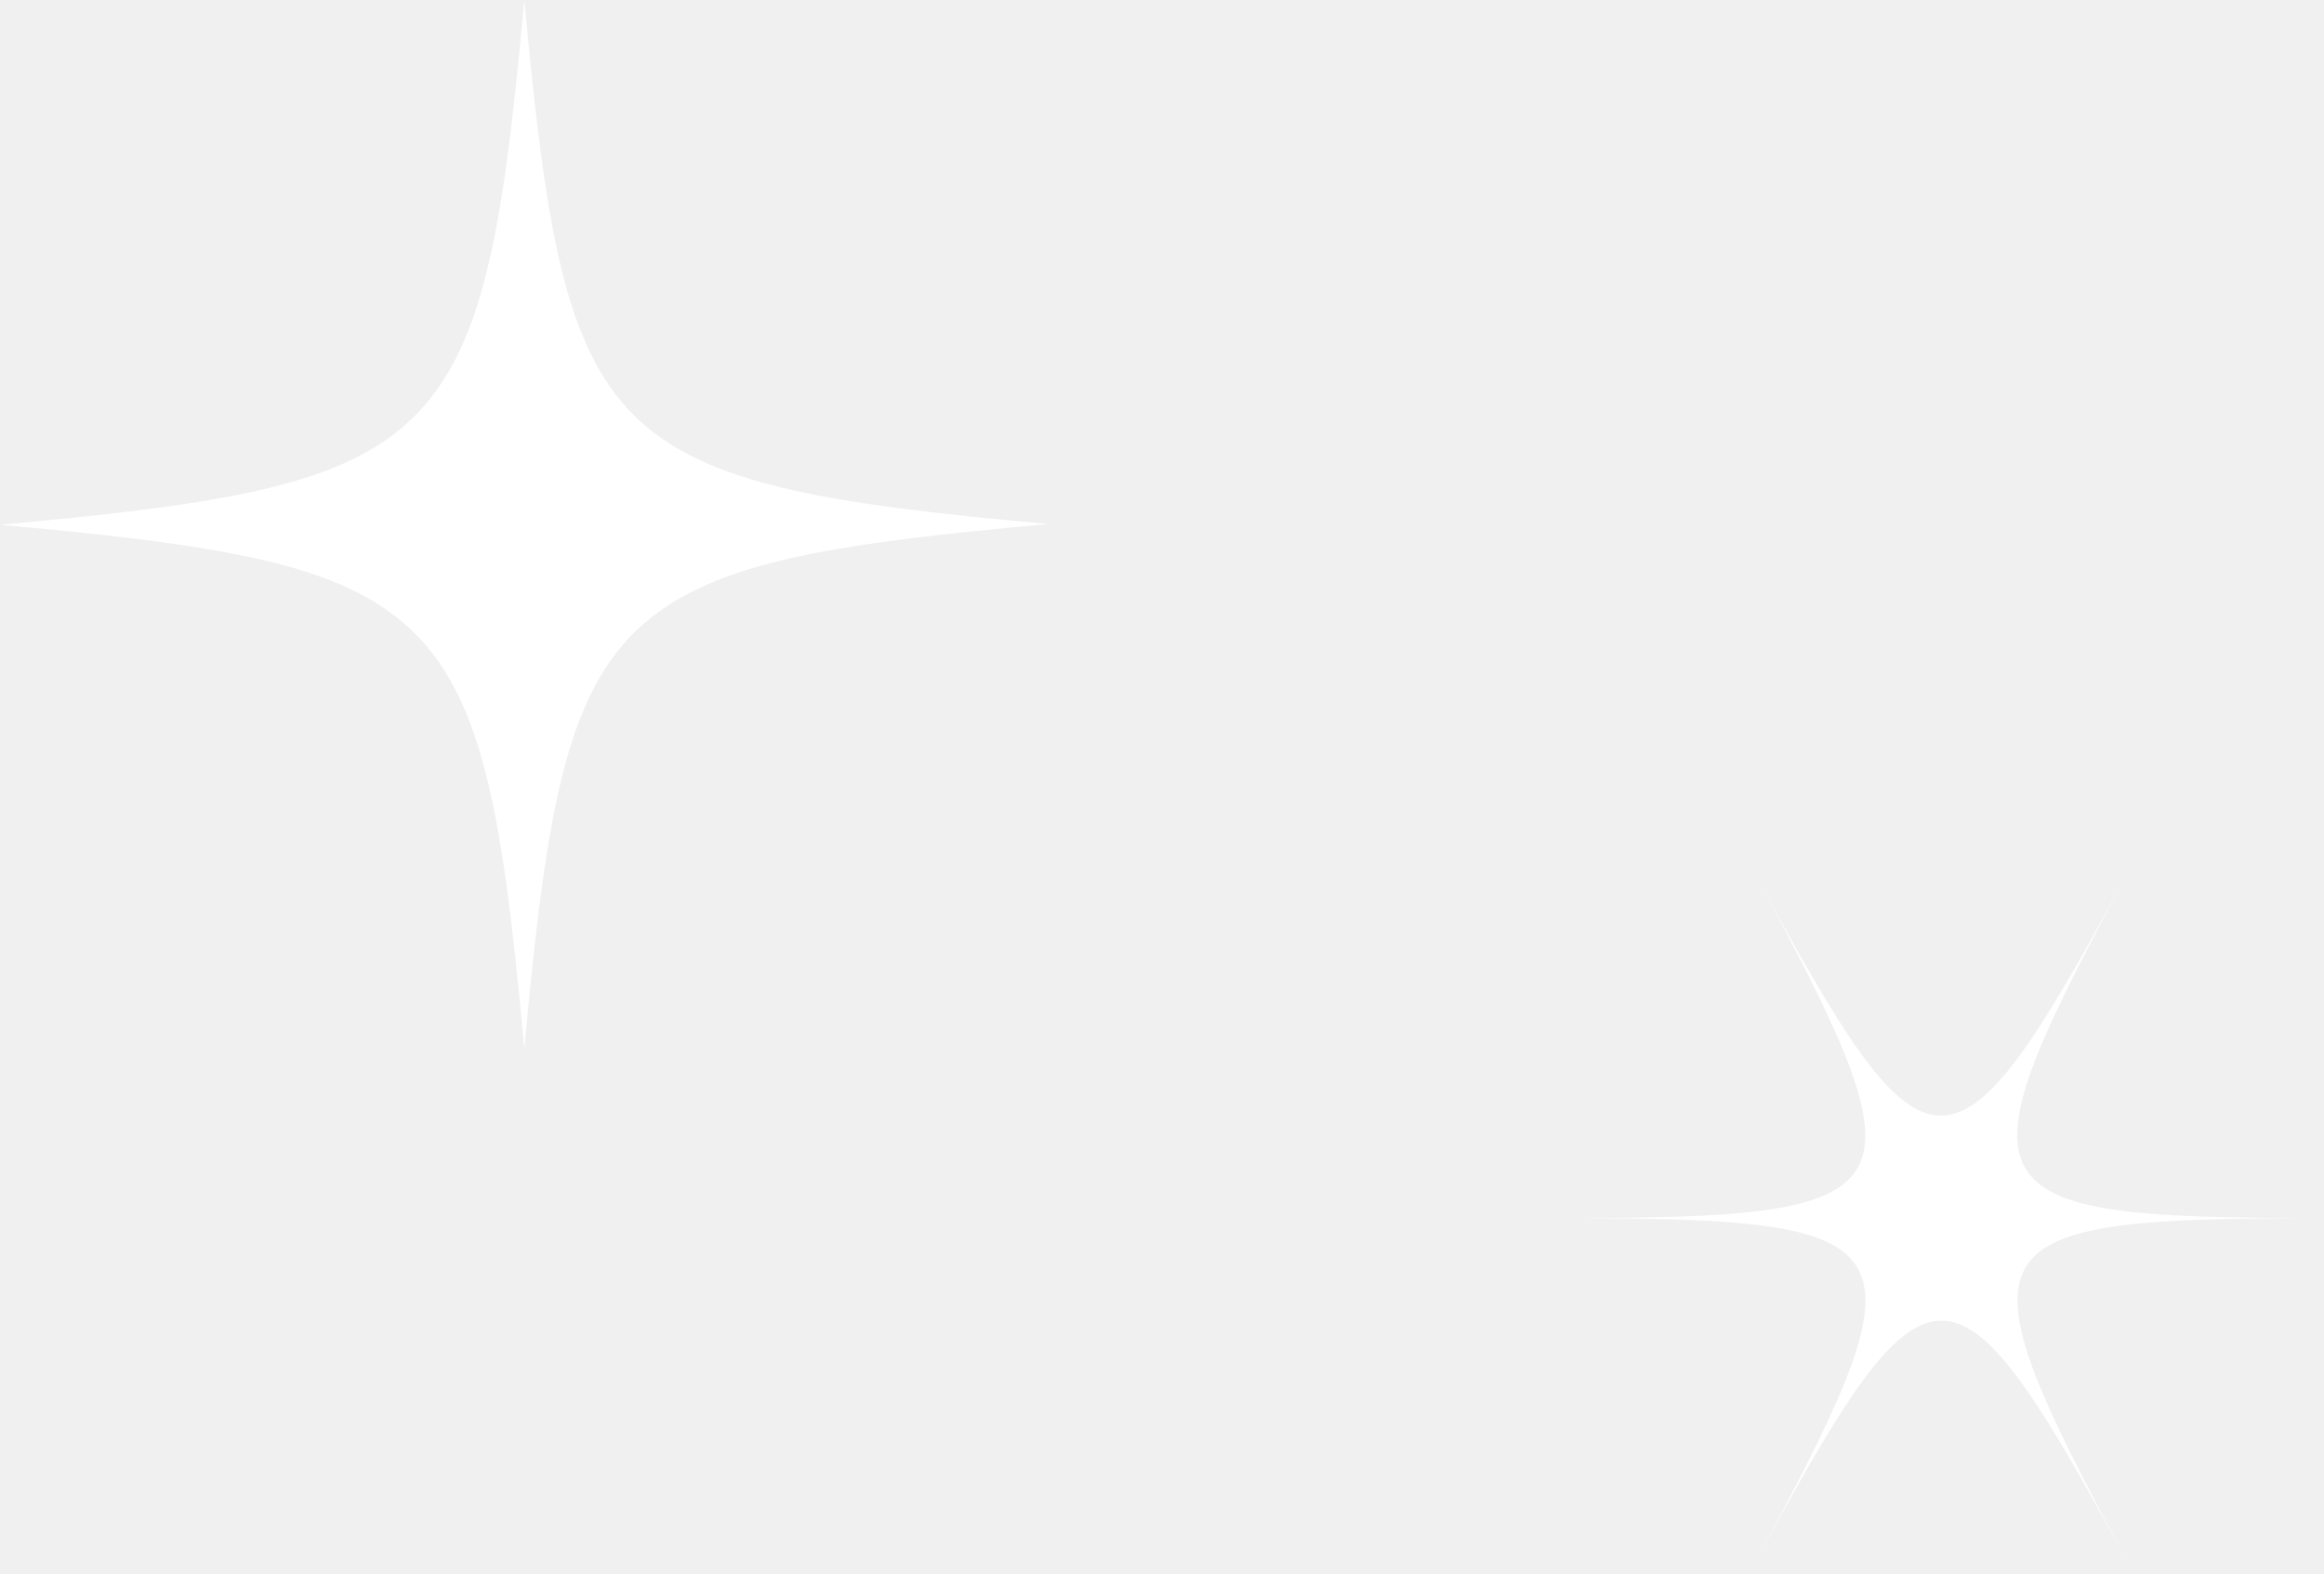
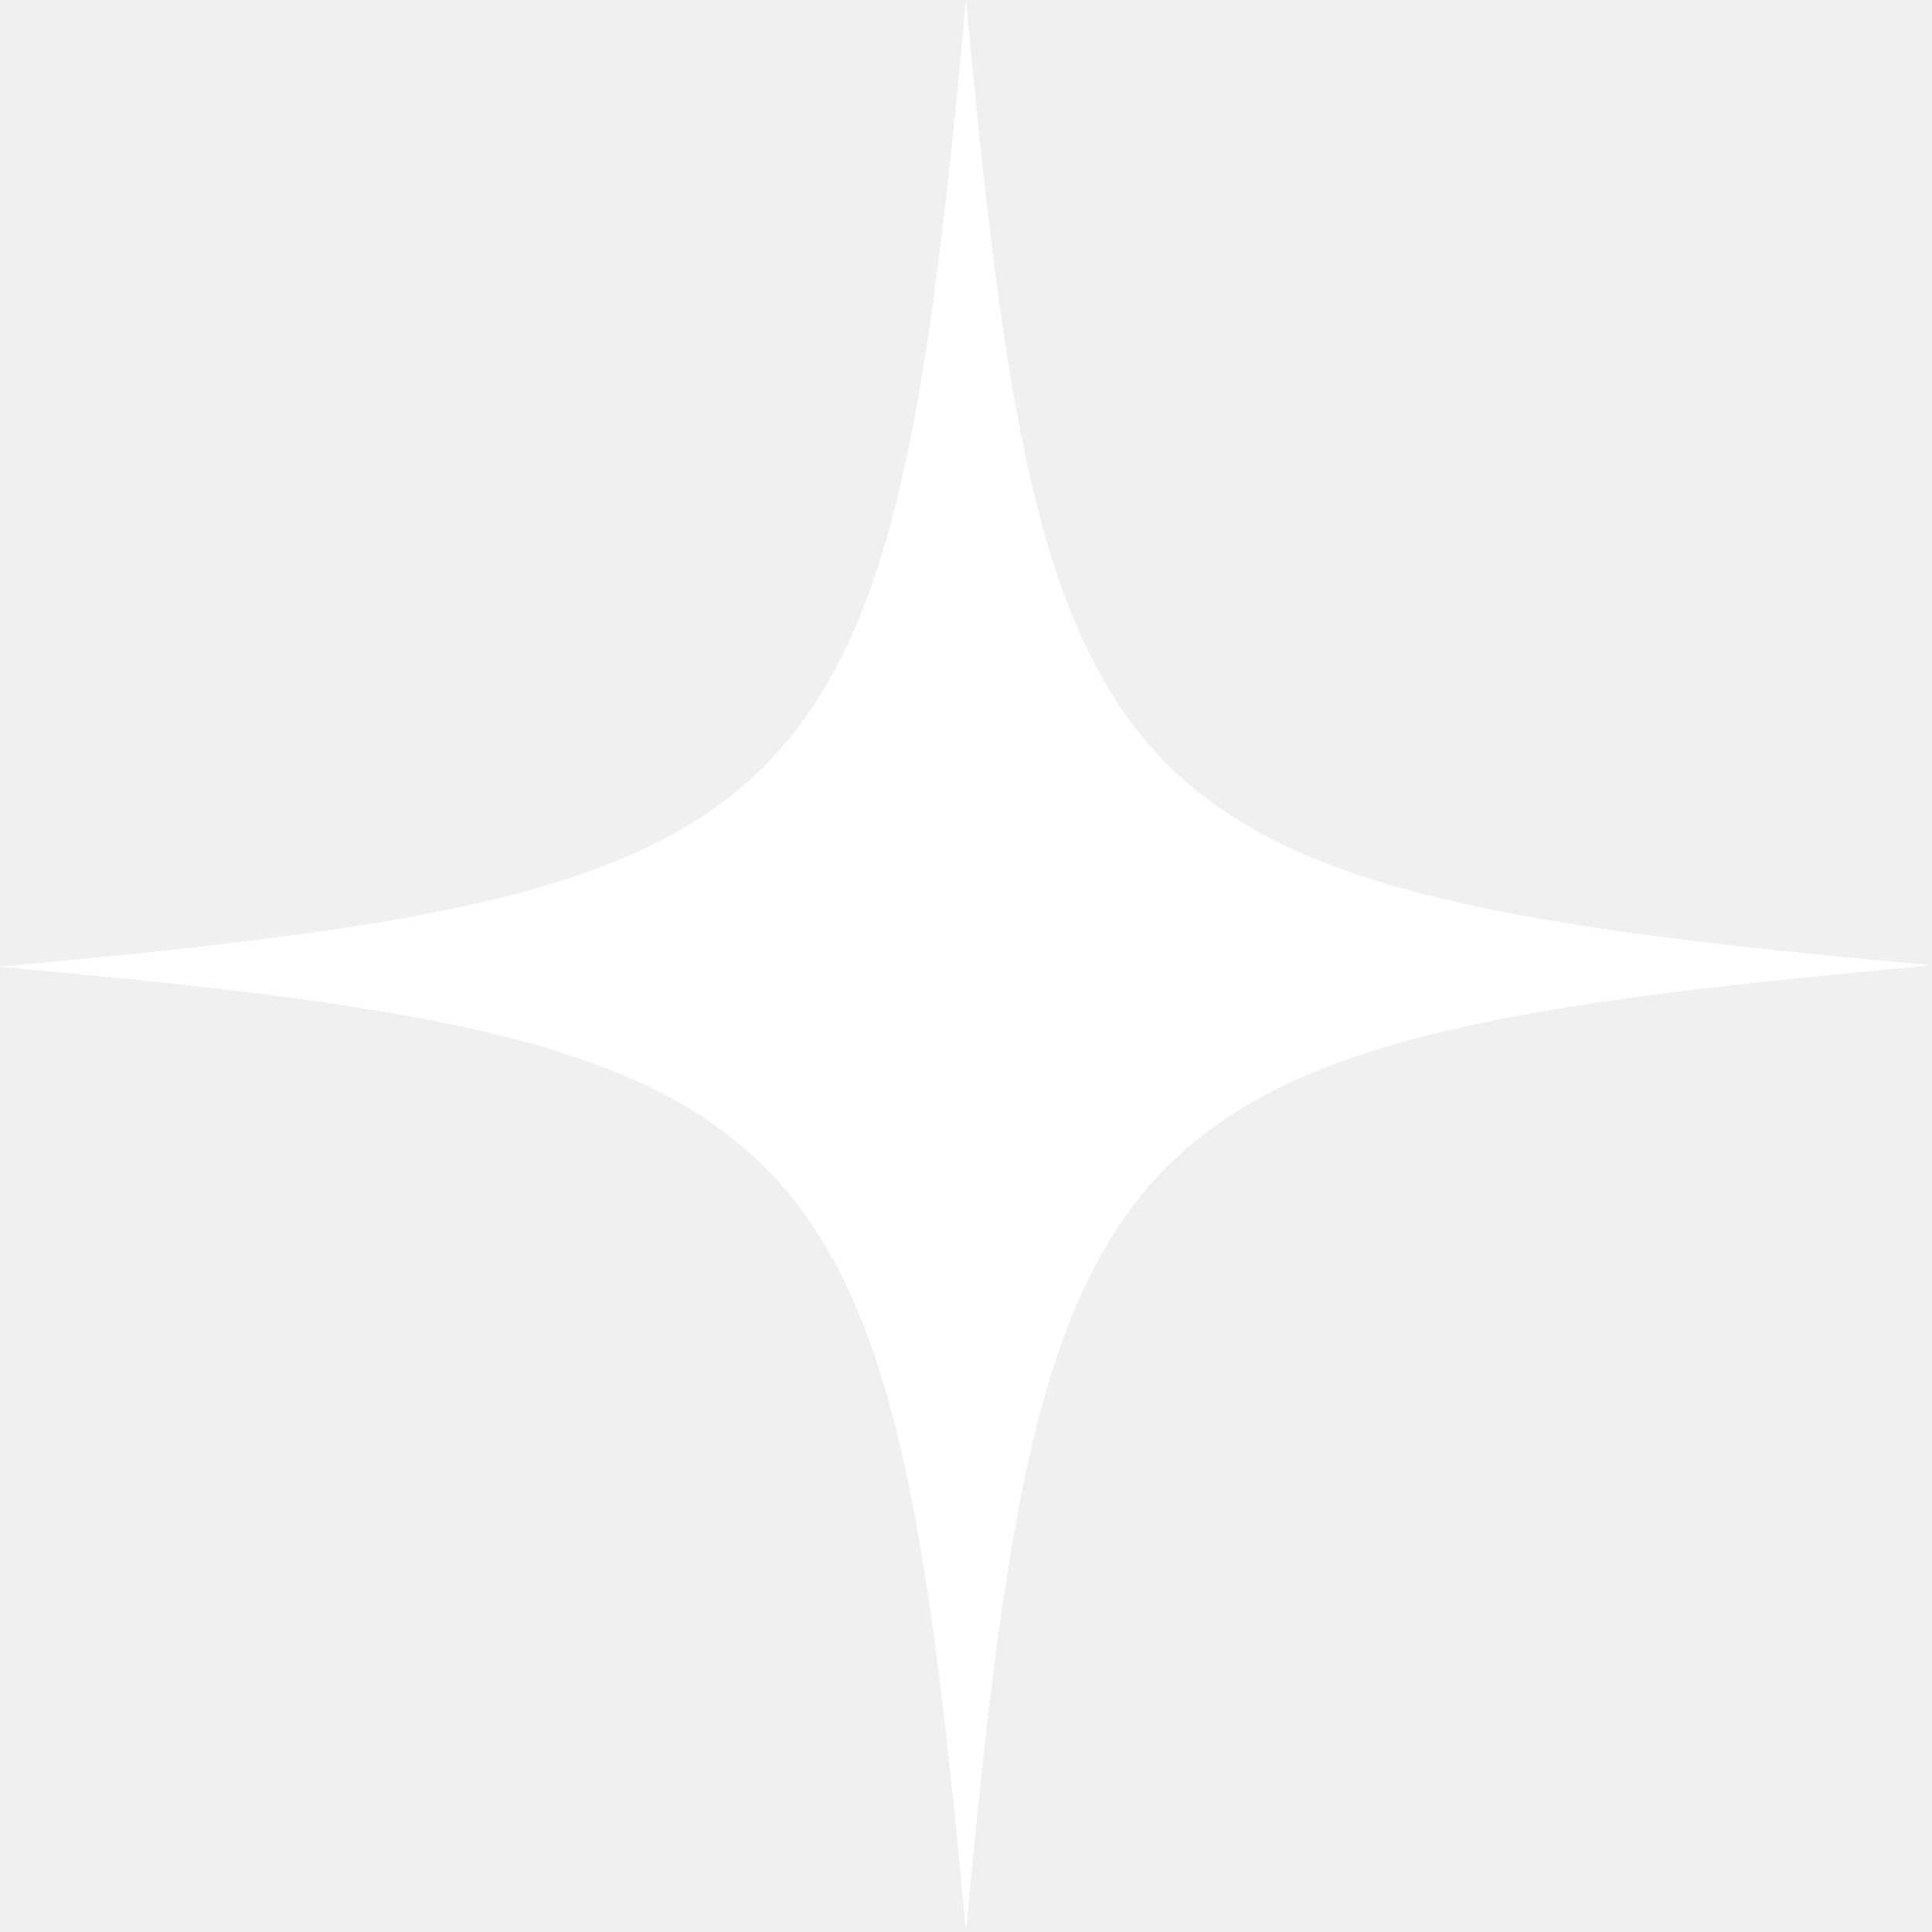
- <svg xmlns="http://www.w3.org/2000/svg" width="164" height="111" viewBox="0 0 164 111" fill="none">
-   <path d="M150.471 61C144.071 72.821 140.536 78.716 136.971 78.716C133.406 78.716 129.87 72.821 123.5 61C129.87 72.821 132.909 79.059 131.127 82.334C129.344 85.609 122.769 85.952 110 85.952C123.237 85.952 129.812 86.295 131.302 89.913C132.705 93.282 129.666 99.489 123.5 110.904C129.899 99.083 133.435 93.188 137 93.188C140.565 93.188 144.101 99.083 150.5 110.904C143.721 98.335 140.74 92.097 143.253 88.978C145.474 86.233 152.019 85.952 164 85.952C150.5 85.952 143.925 85.578 142.61 81.741C141.412 78.311 144.451 72.135 150.471 61Z" fill="white" />
+ <svg xmlns="http://www.w3.org/2000/svg" width="74" height="74" viewBox="0 0 74 74" fill="none">
  <path d="M74 36.974C59.485 38.292 51.145 39.505 46.026 43.514C40.009 48.208 38.584 56.805 37 74C35.364 56.172 33.886 47.628 27.288 43.039C22.168 39.453 13.882 38.292 0 37.026C14.462 35.708 22.855 34.495 27.922 30.539C33.991 25.792 35.416 17.247 37 0C38.478 15.876 39.797 24.368 44.706 29.273C49.615 34.178 58.166 35.55 74 36.974Z" fill="white" />
</svg>
